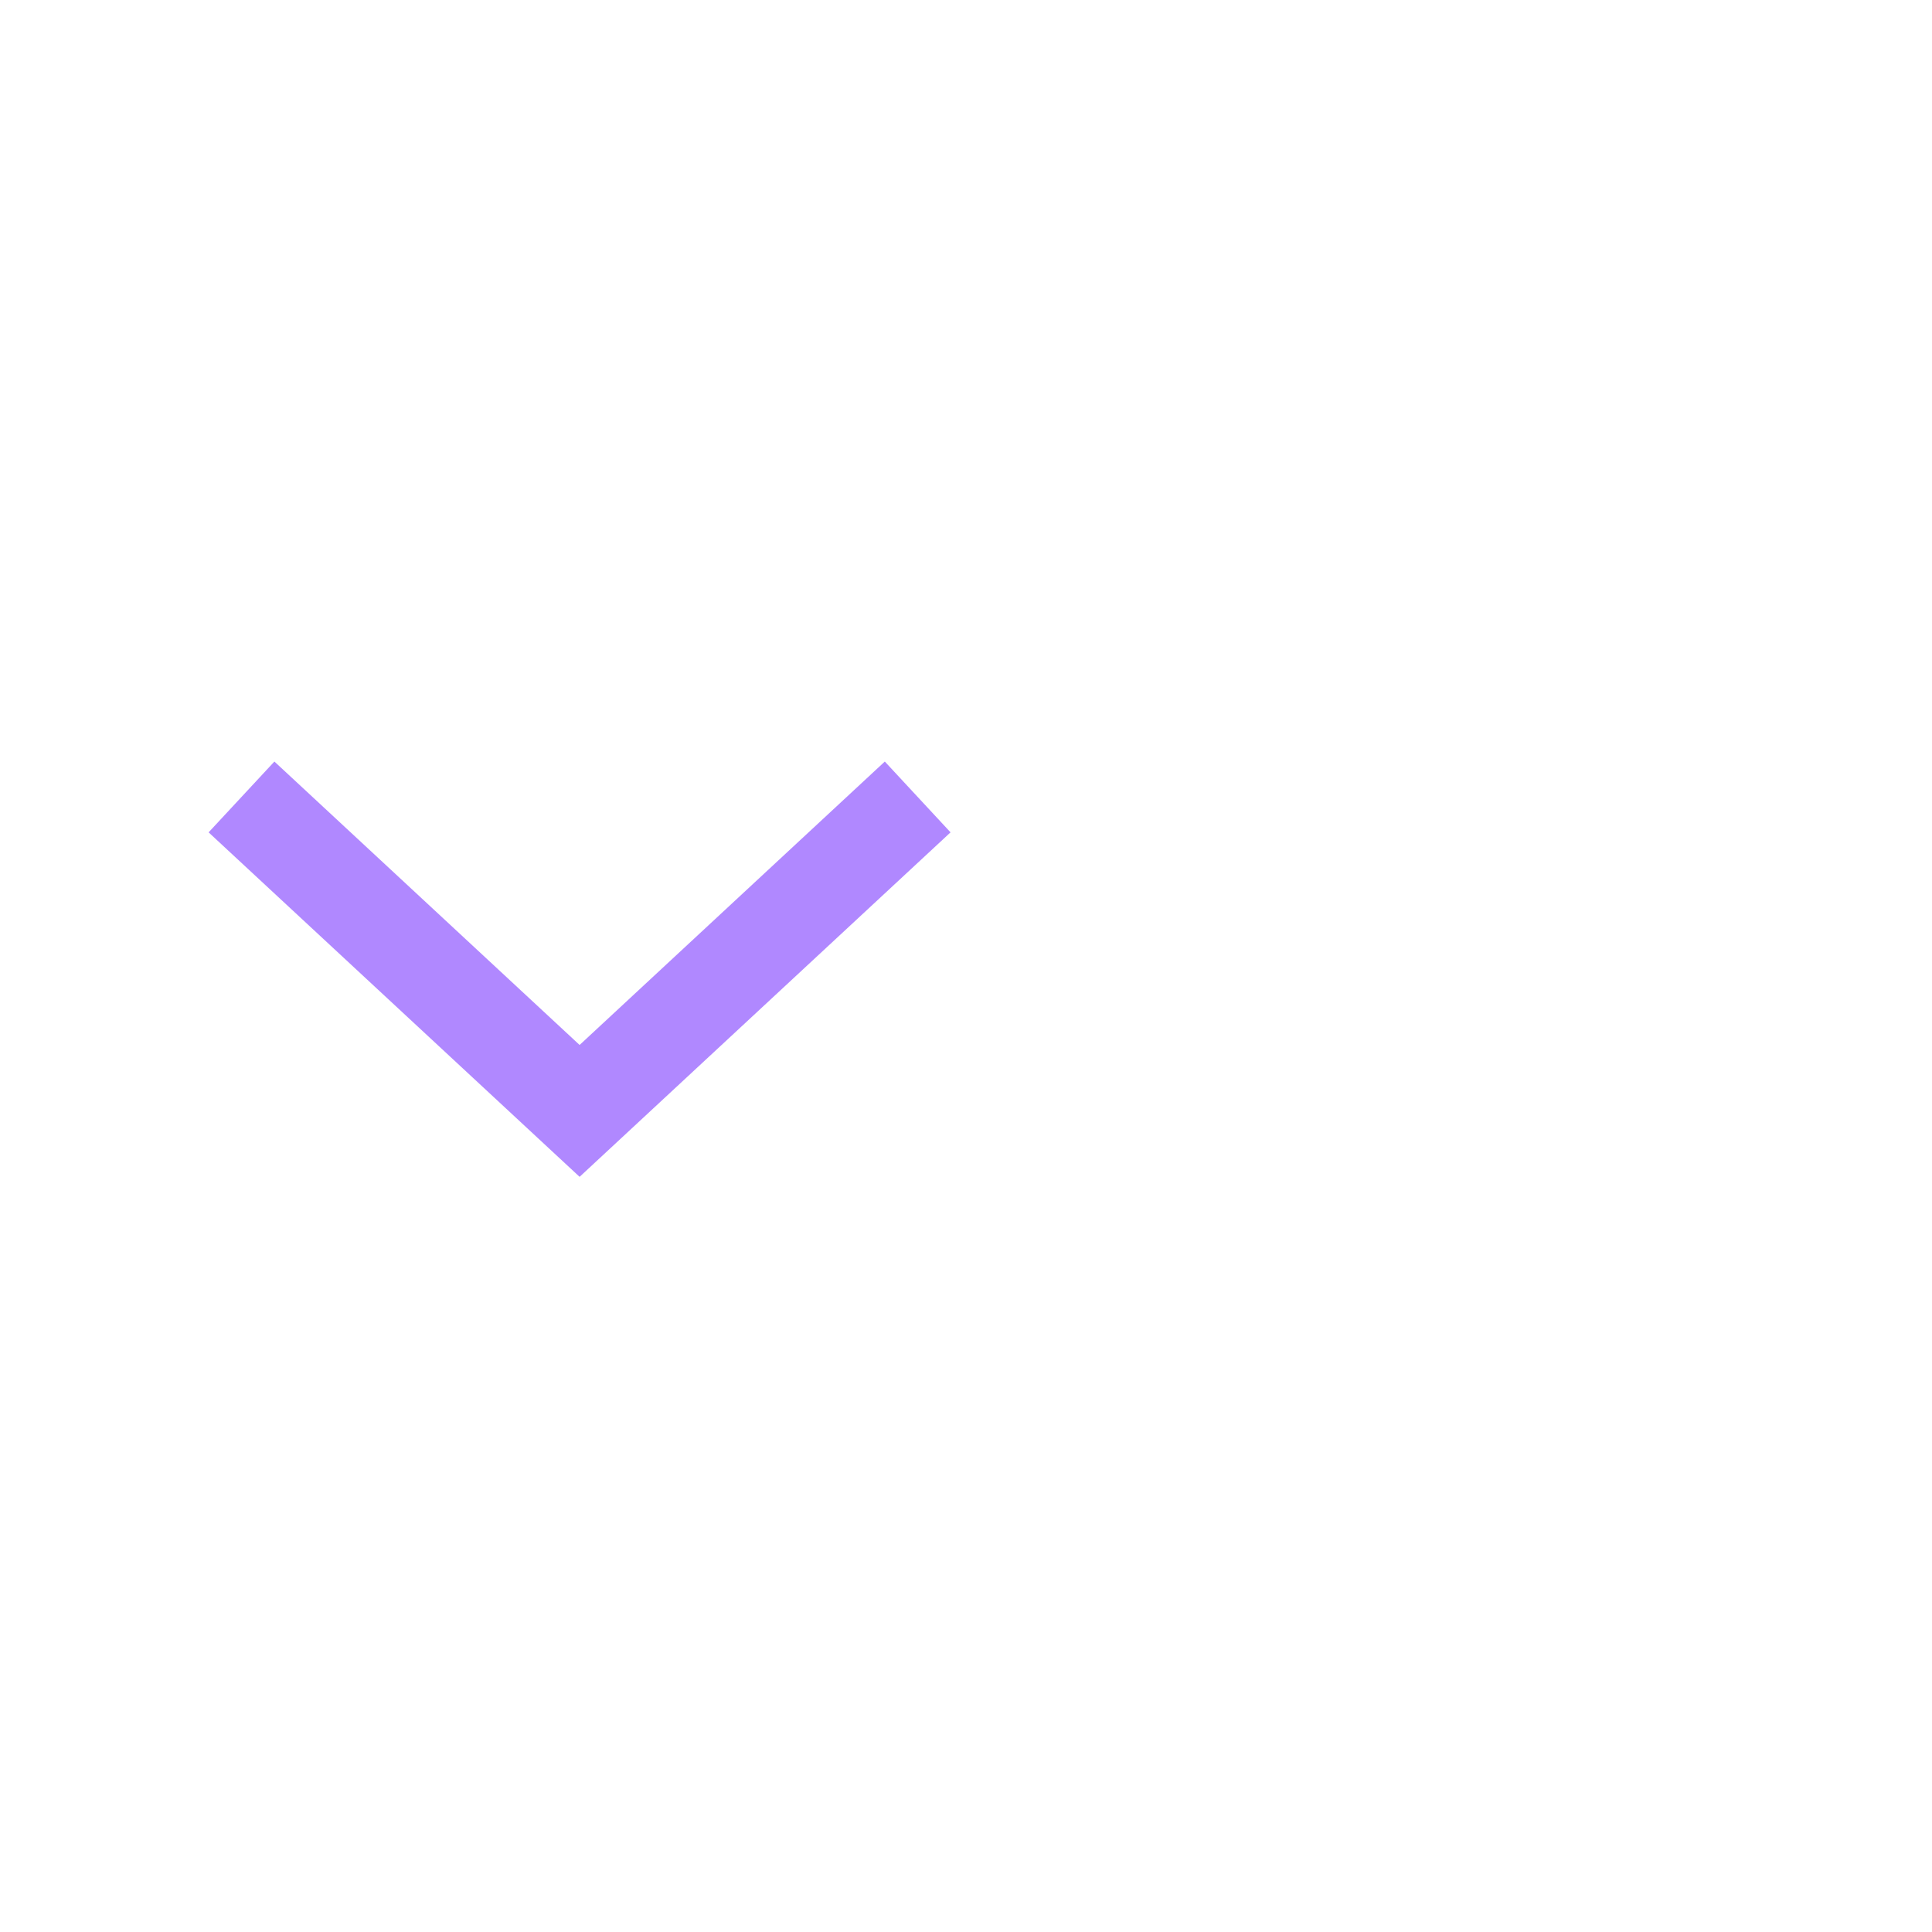
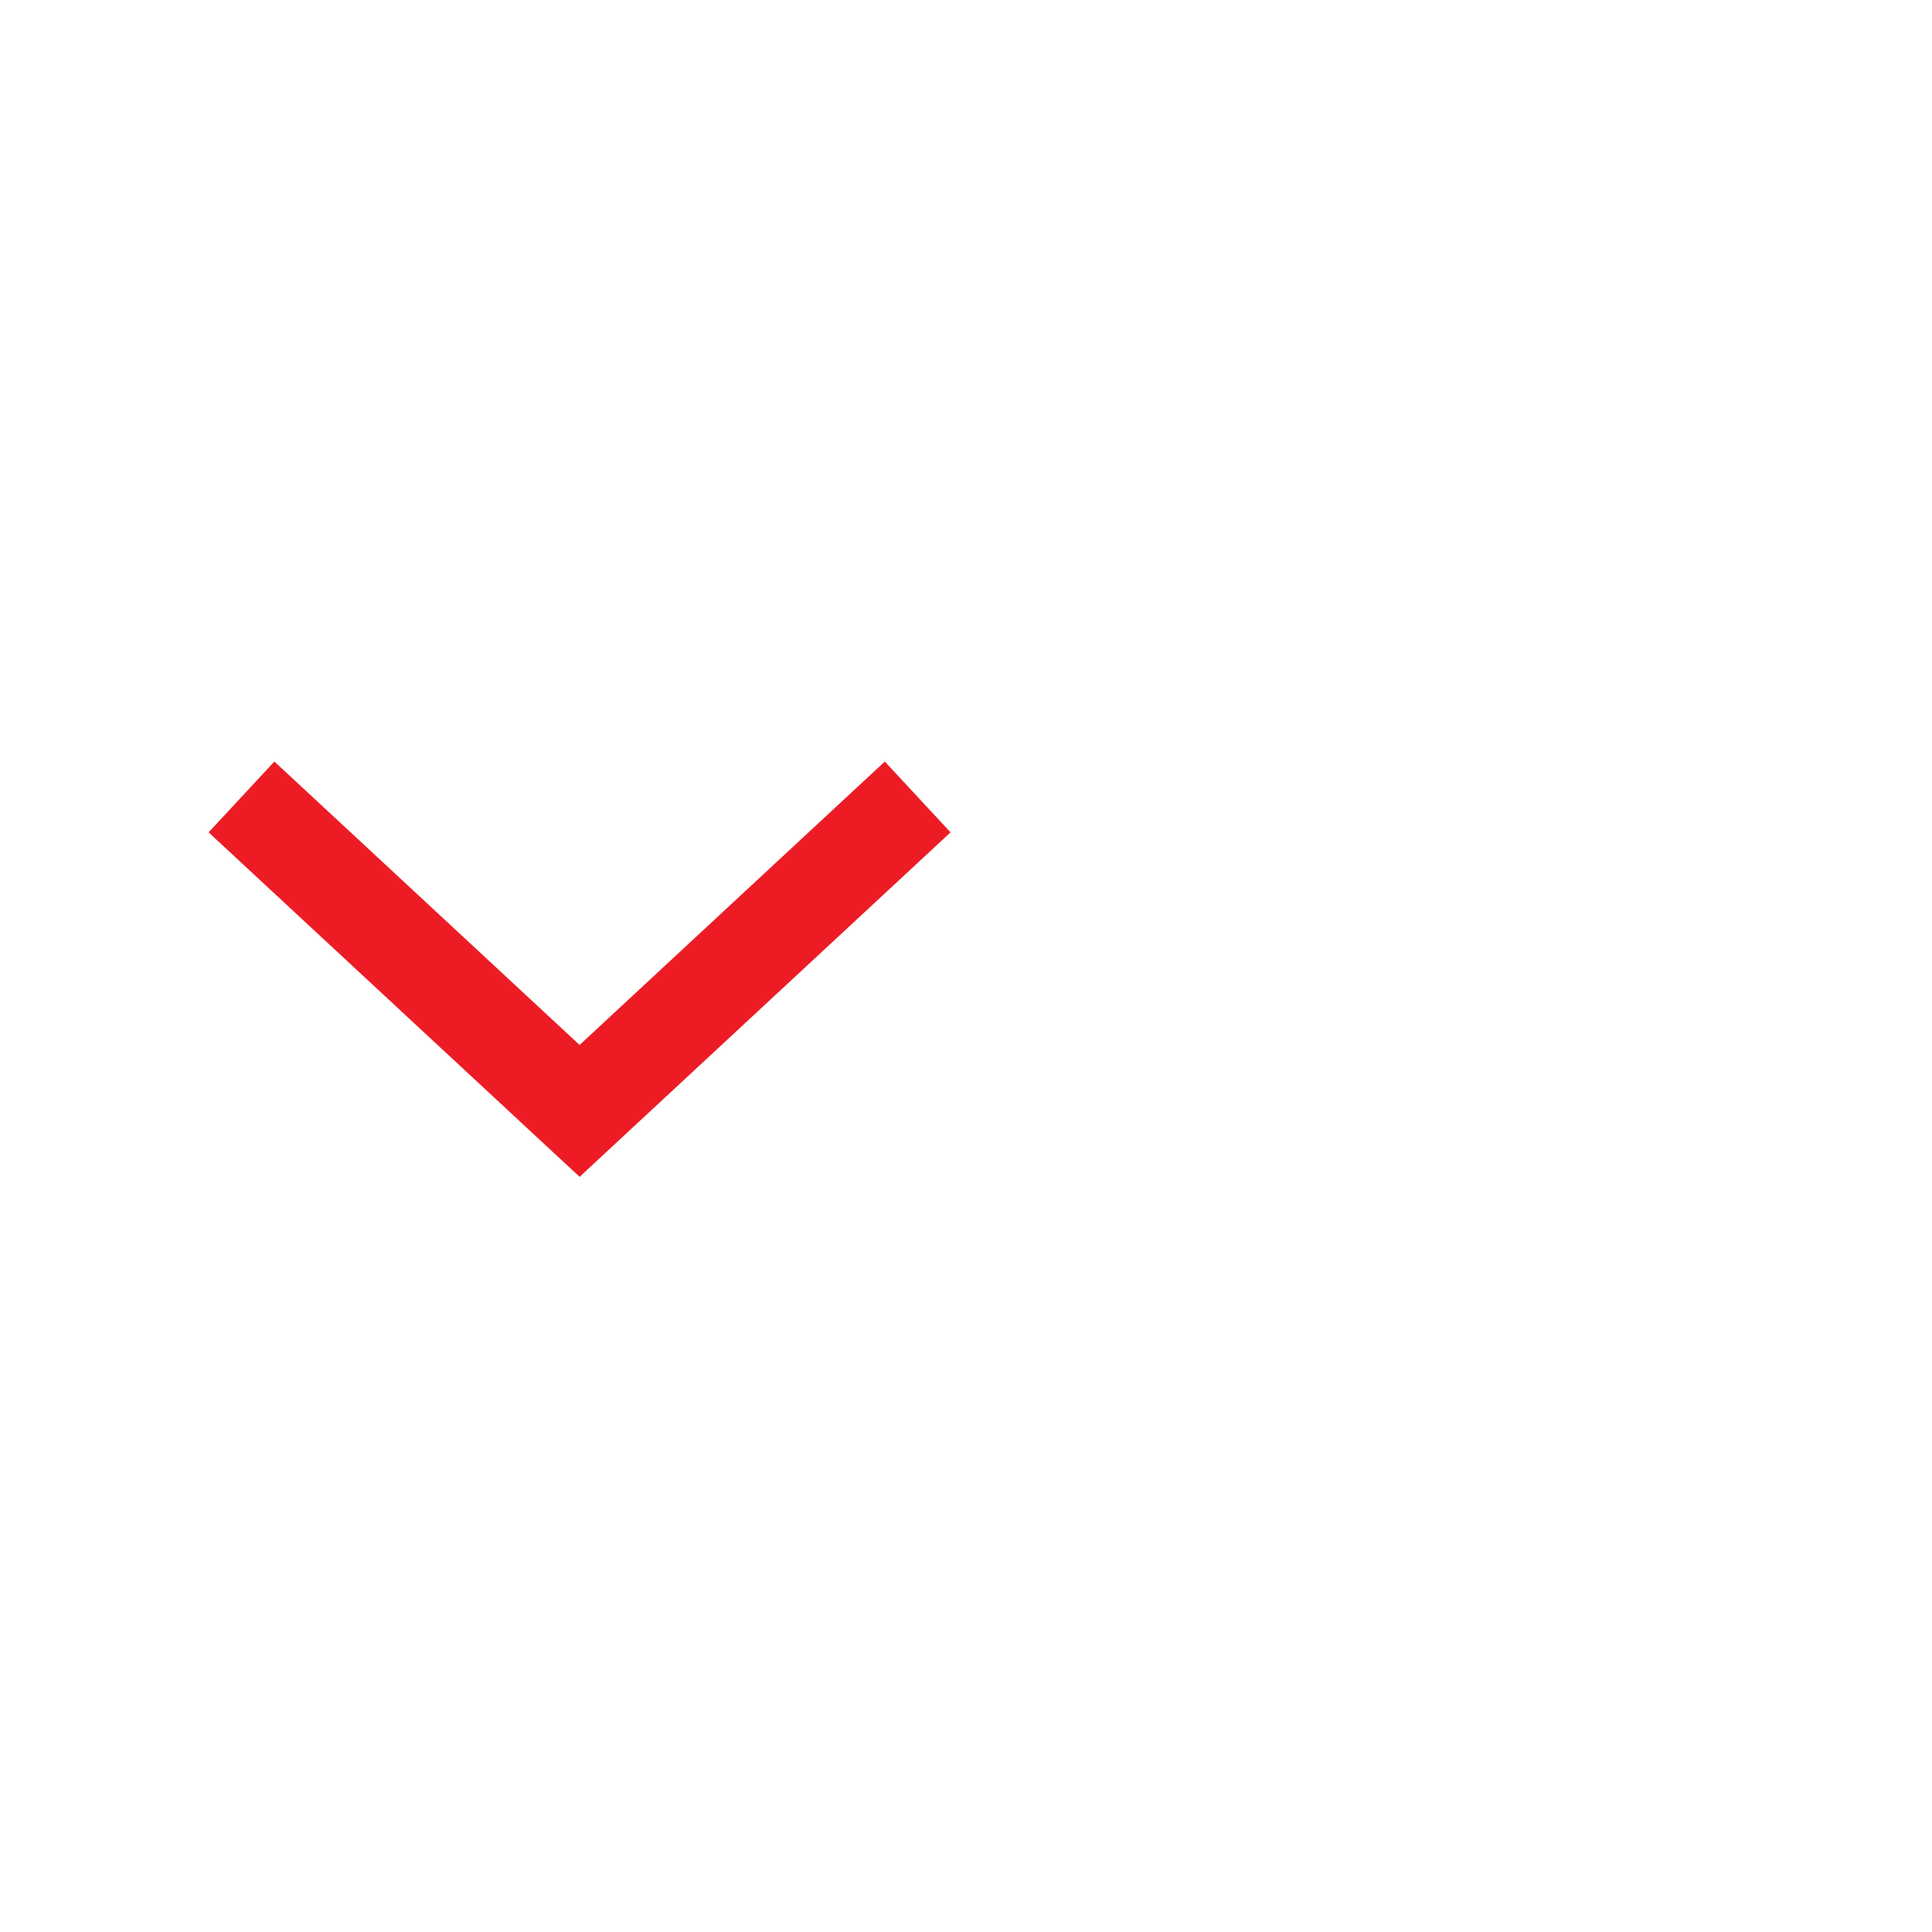
- <svg xmlns="http://www.w3.org/2000/svg" width="40px" height="40px" viewBox="0 0 40 40" version="1.1">
+ <svg xmlns="http://www.w3.org/2000/svg" width="40px" height="40px" viewBox="0 0 40 40" version="1.1" id="svg11">
+   <defs id="defs15" />
  <g id="ComboBox" stroke="none" stroke-width="1" fill="none" fill-rule="evenodd">
    <g id="ic-arrow-drop-down" transform="translate(0, 8)">
-       <g id="Group_8822" transform="translate(4.319, 7.767)" fill="#B088FF">
-         <polygon id="Path_18879" points="7.681 8.598 0 1.466 1.362 0 7.681 5.868 14 -8.8817842e-16 15.361 1.466" />
+       <g id="Group_8822" transform="translate(4.319, 7.767)" fill="#B088FF" style="fill:#ed1c24;fill-opacity:1">
+         <polygon id="Path_18879" points="7.681 8.598 0 1.466 1.362 0 7.681 5.868 14 -8.8817842e-16 15.361 1.466" style="fill:#ed1c24;fill-opacity:1" />
      </g>
      <polygon id="Rectangle_4407" points="0 0 24 0 24 24 0 24" />
    </g>
  </g>
</svg>
